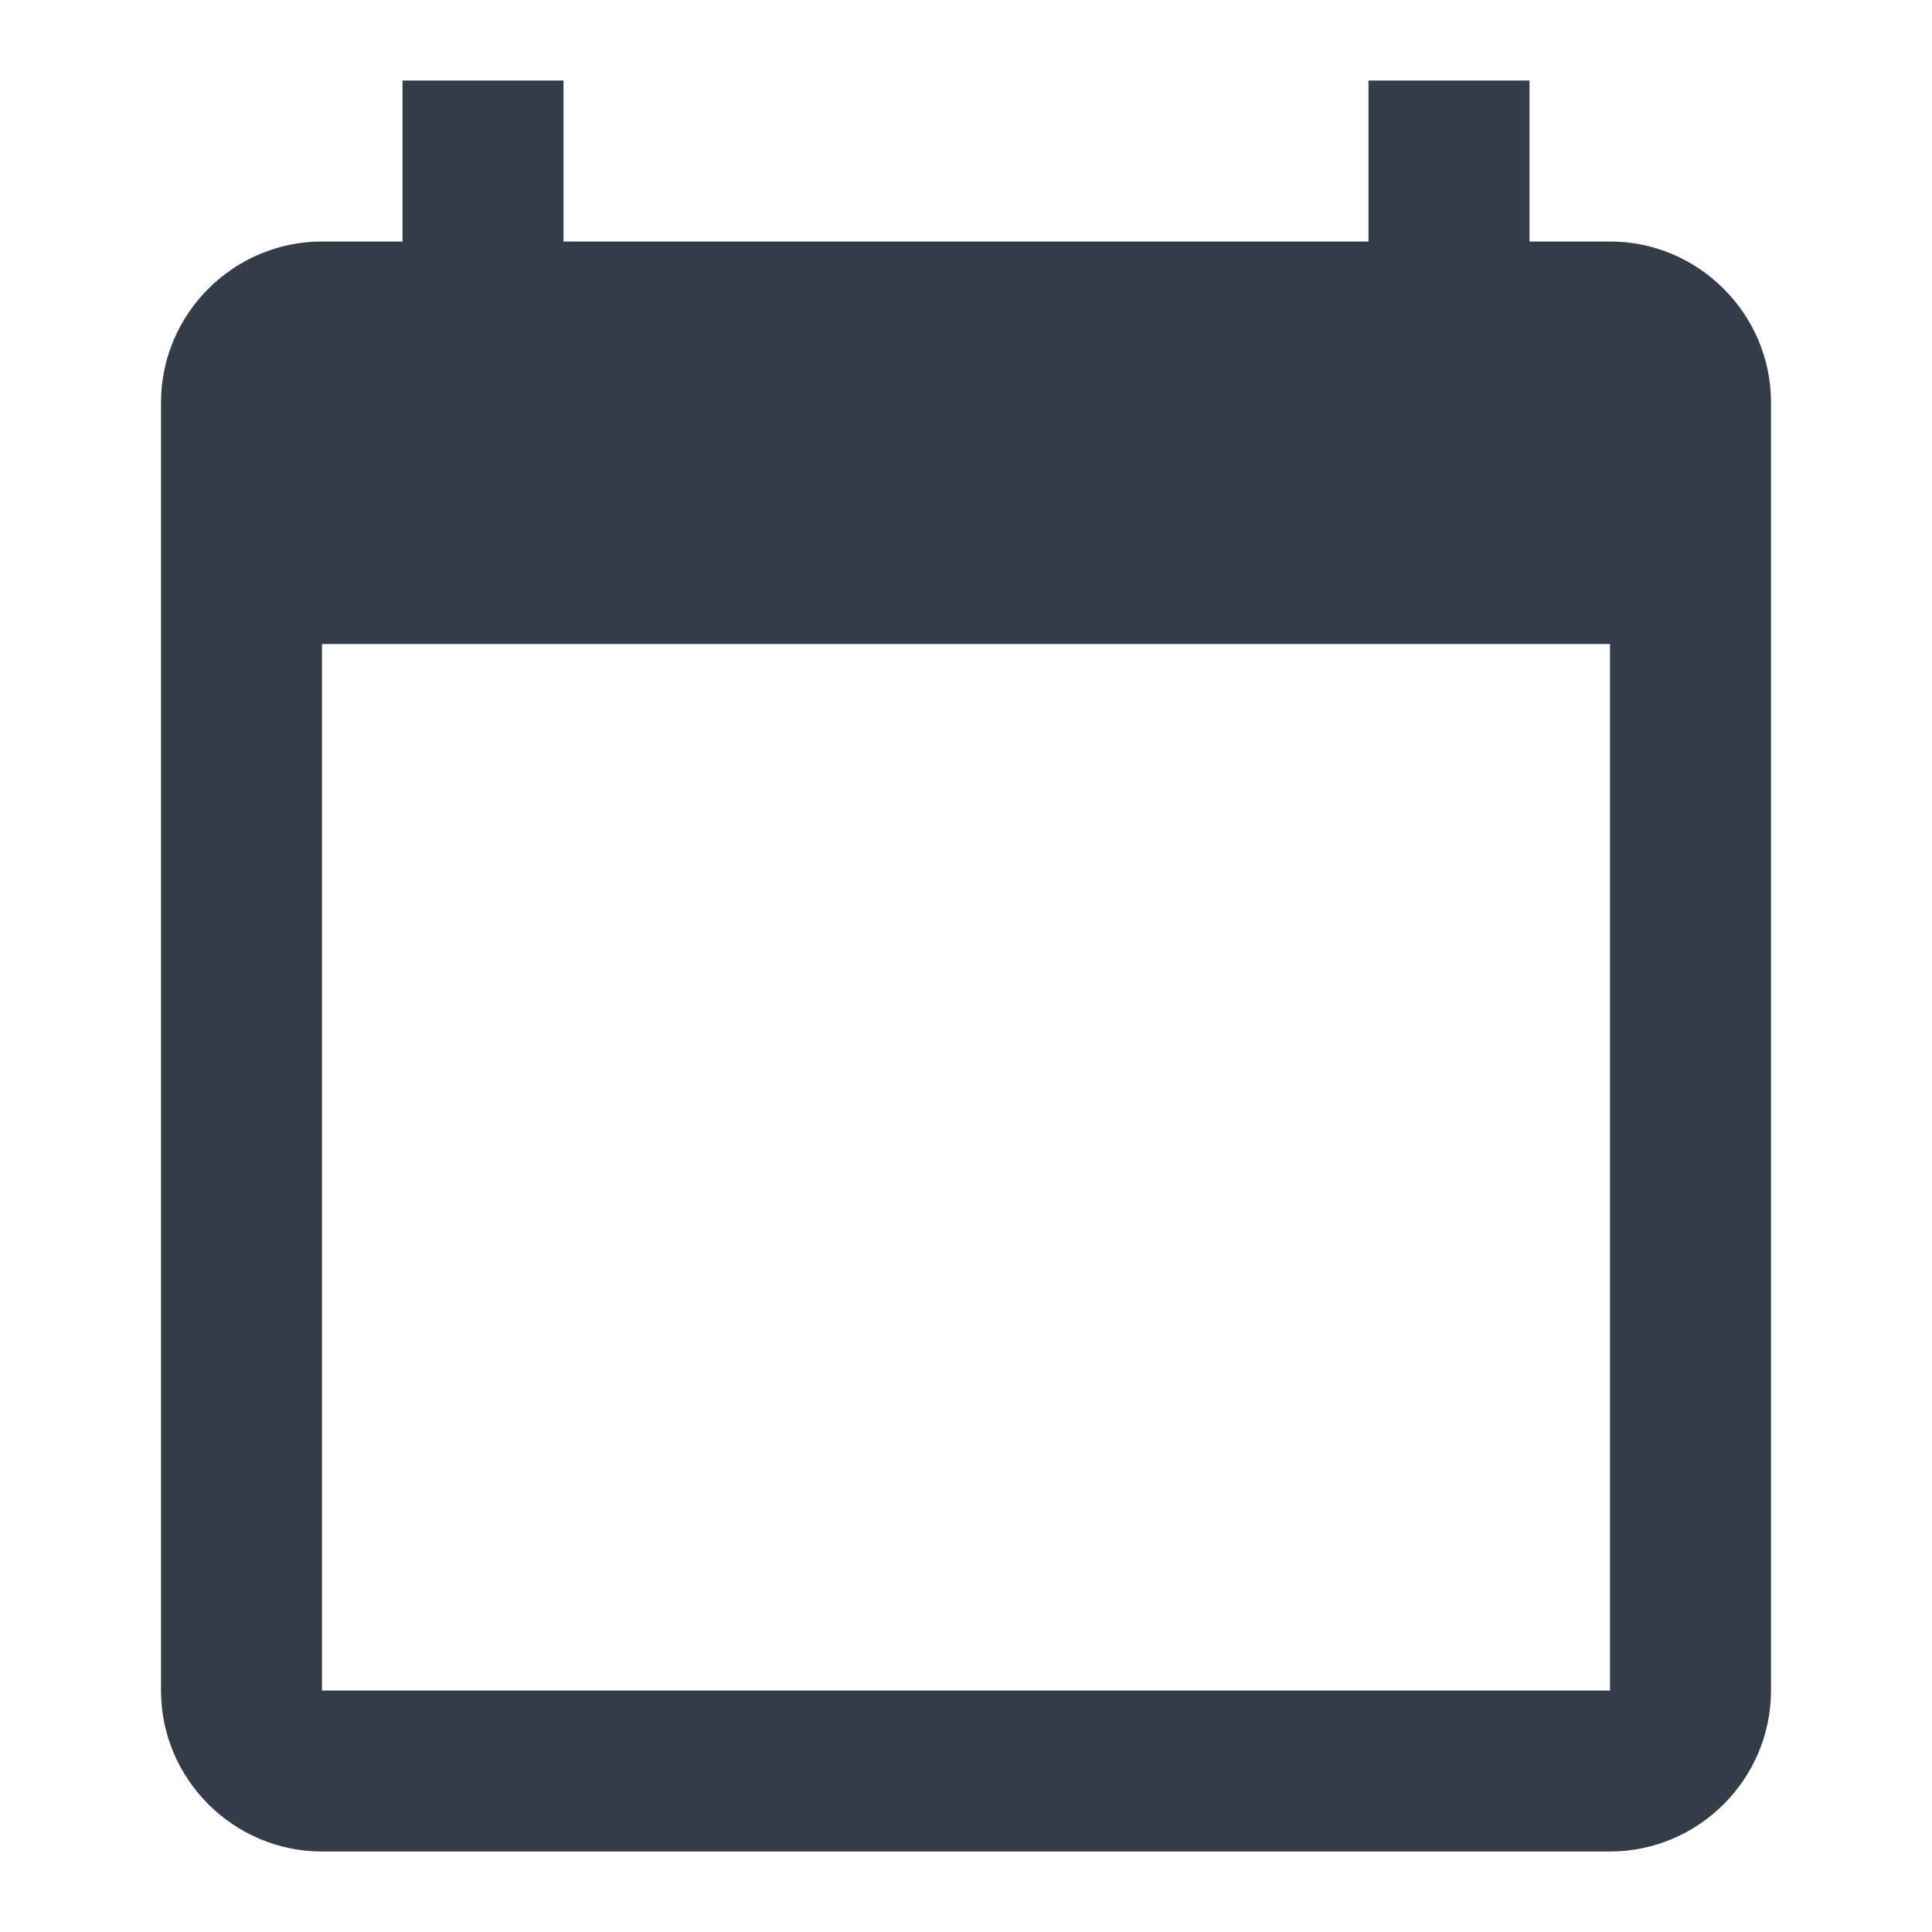
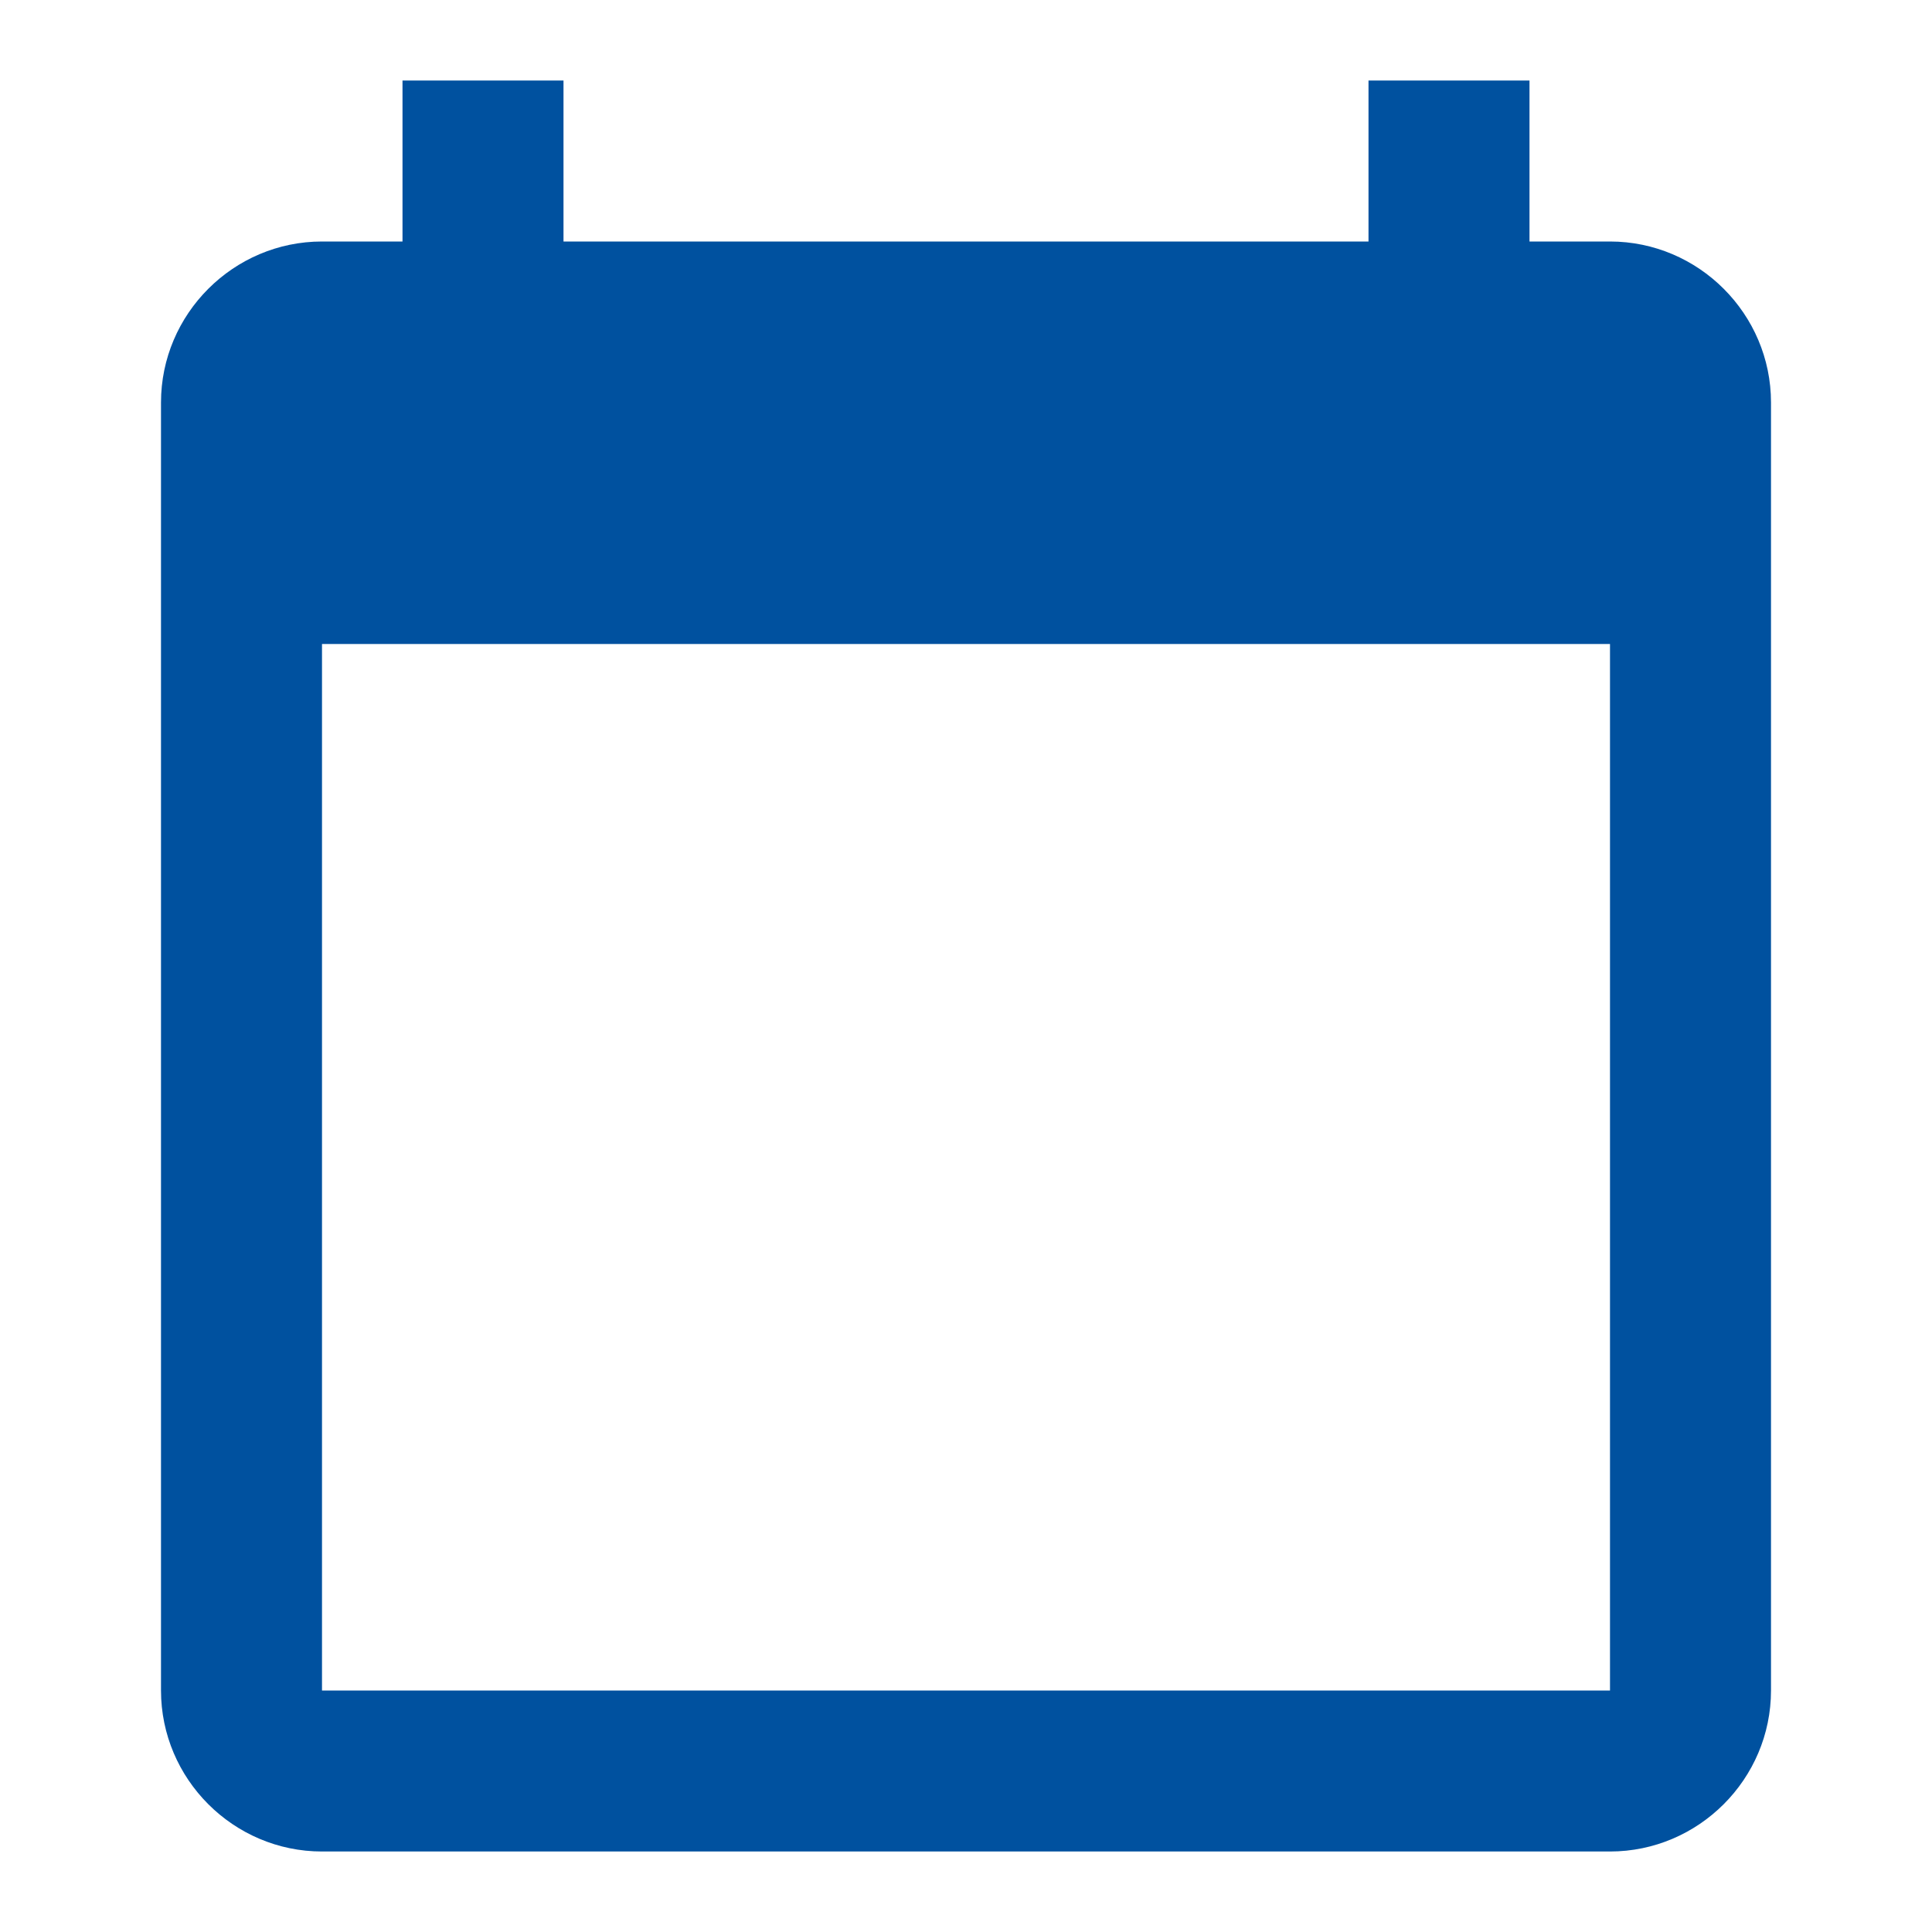
<svg xmlns="http://www.w3.org/2000/svg" fill="none" height="24" viewBox="0 0 24 24" width="24">
-   <path clip-rule="evenodd" d="m19 3h1c1.1 0 2 .9 2 2v16c0 1.1-.9 2-2 2h-16c-1.1 0-2-.9-2-2v-16c0-1.1.9-2 2-2h1v-2h2v2h10v-2h2zm-15 18h16v-13h-16z" fill="#333d47" fill-rule="evenodd" />
+   <path clip-rule="evenodd" d="m19 3h1c1.1 0 2 .9 2 2v16c0 1.1-.9 2-2 2h-16c-1.1 0-2-.9-2-2v-16c0-1.1.9-2 2-2h1v-2h2v2h10v-2h2zm-15 18h16v-13h-16z" fill="#00519F" fill-rule="evenodd" />
</svg>
